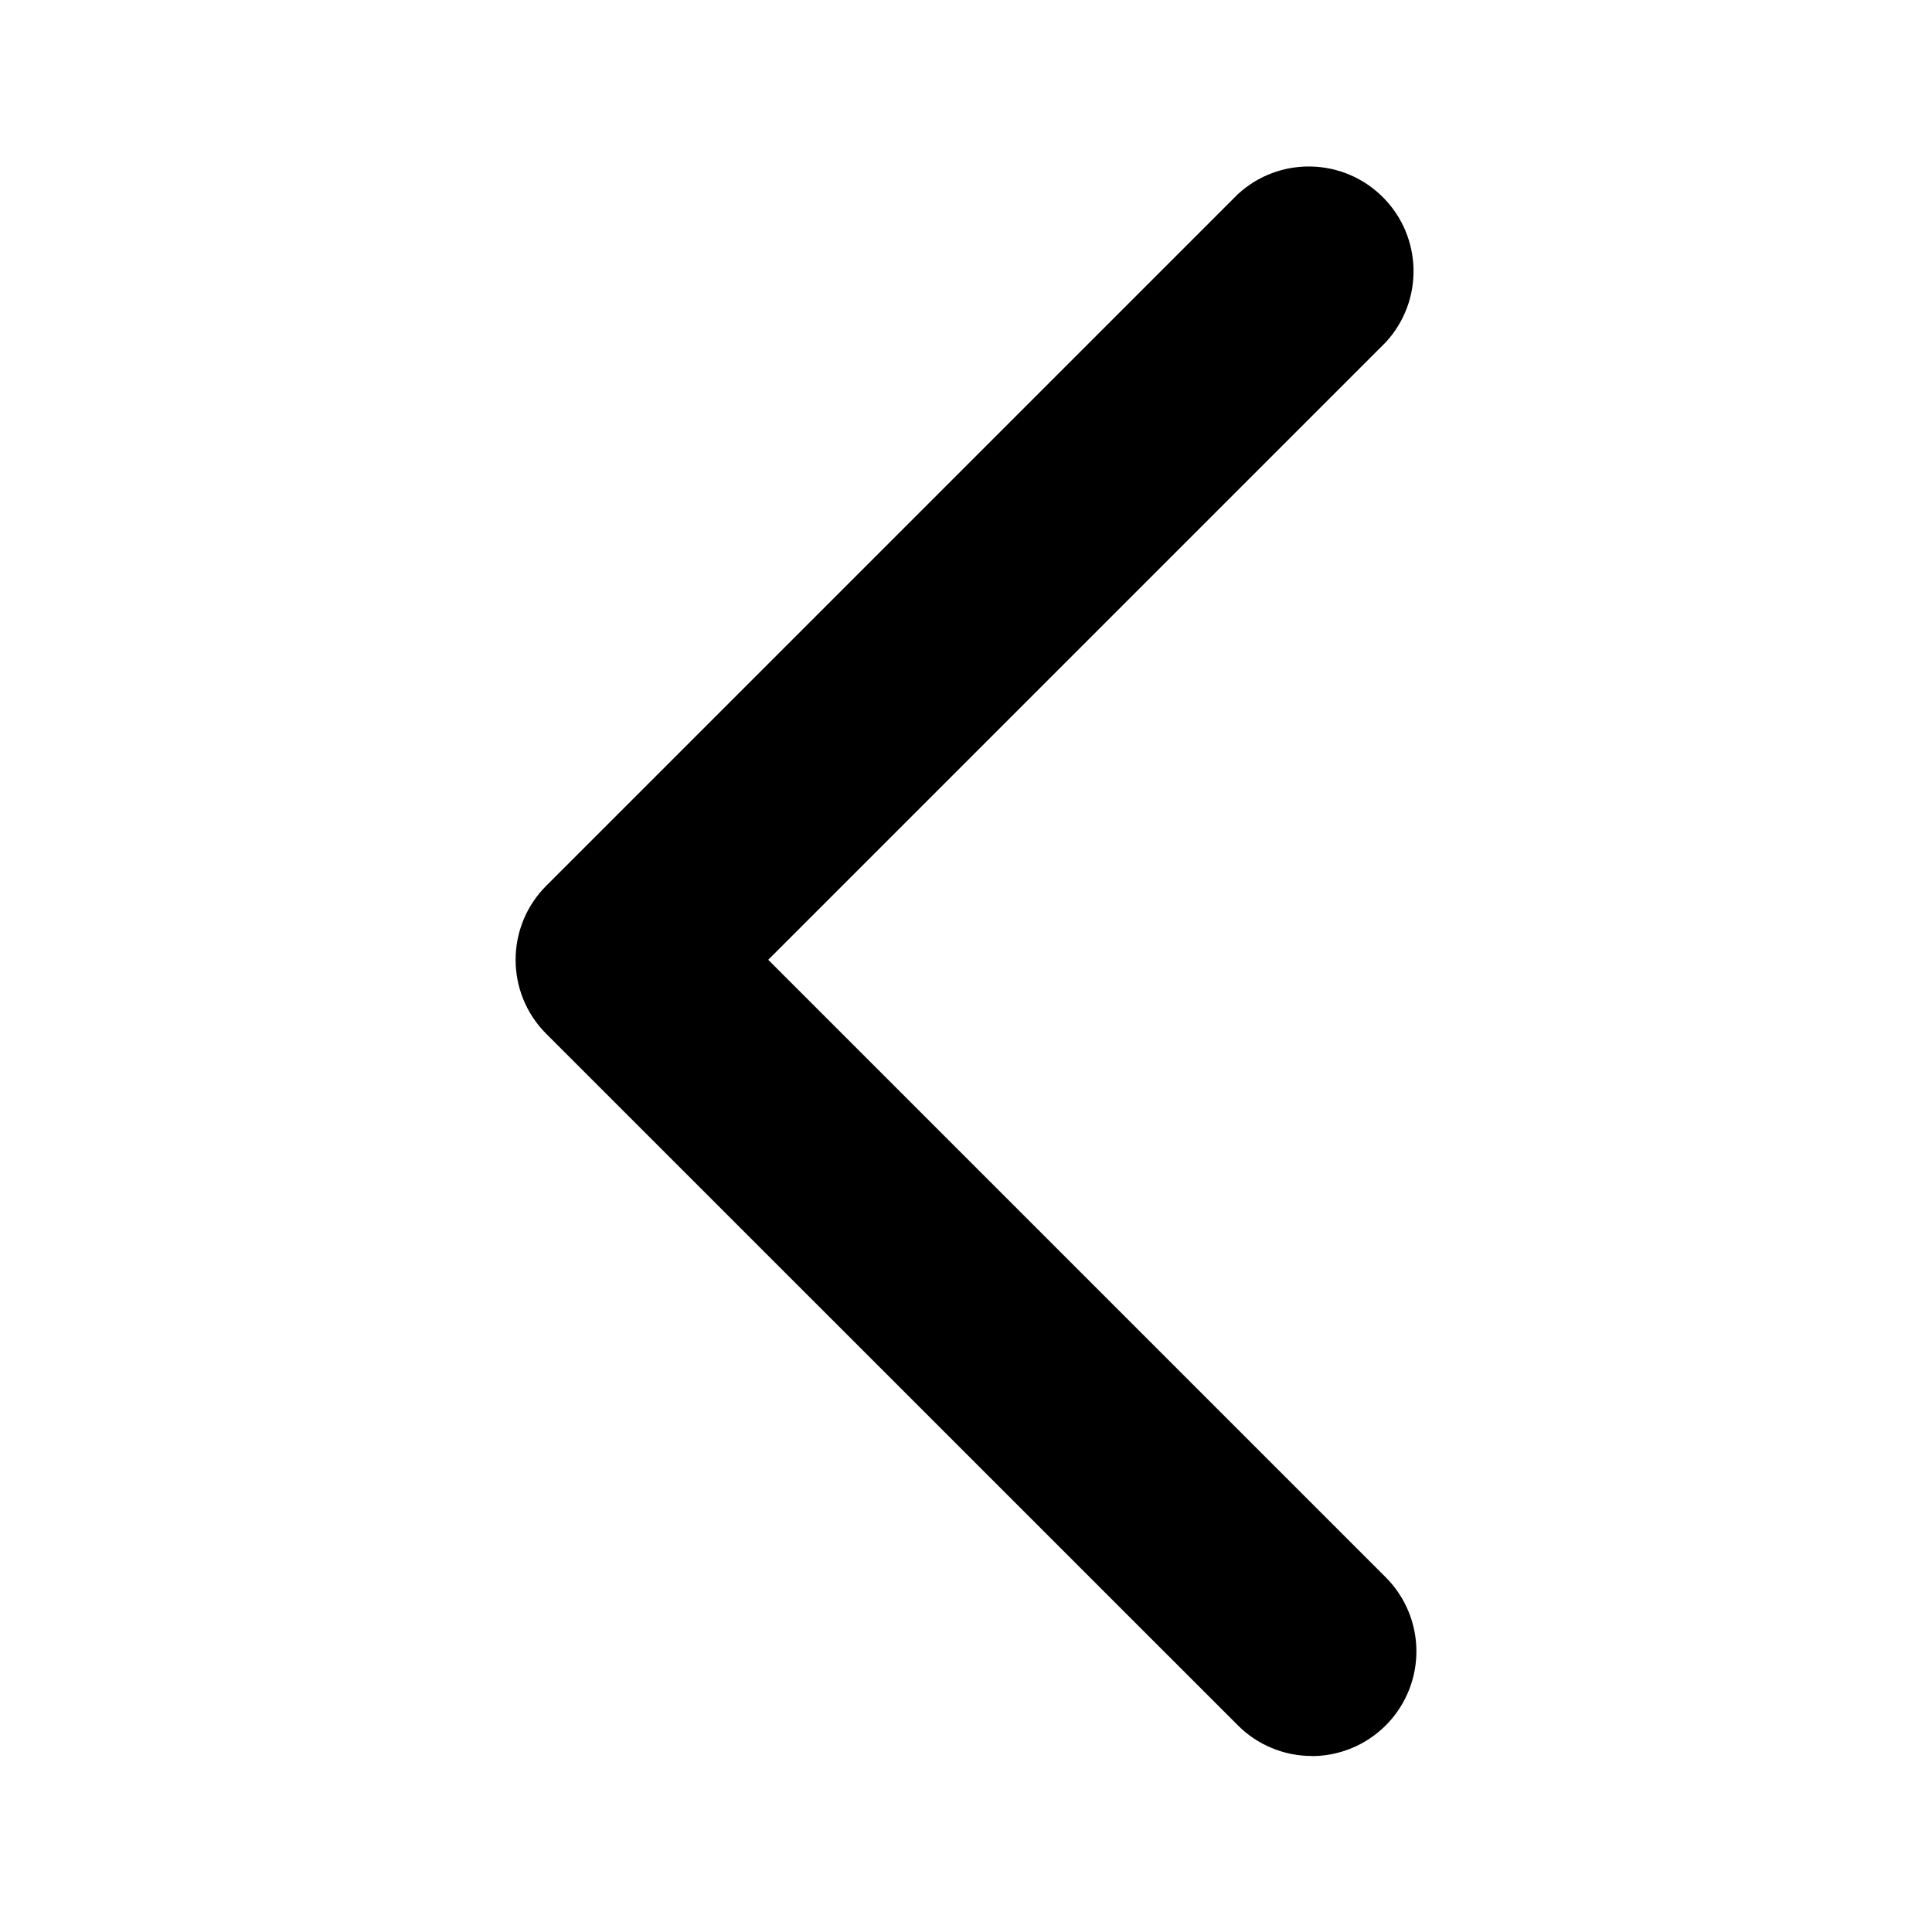
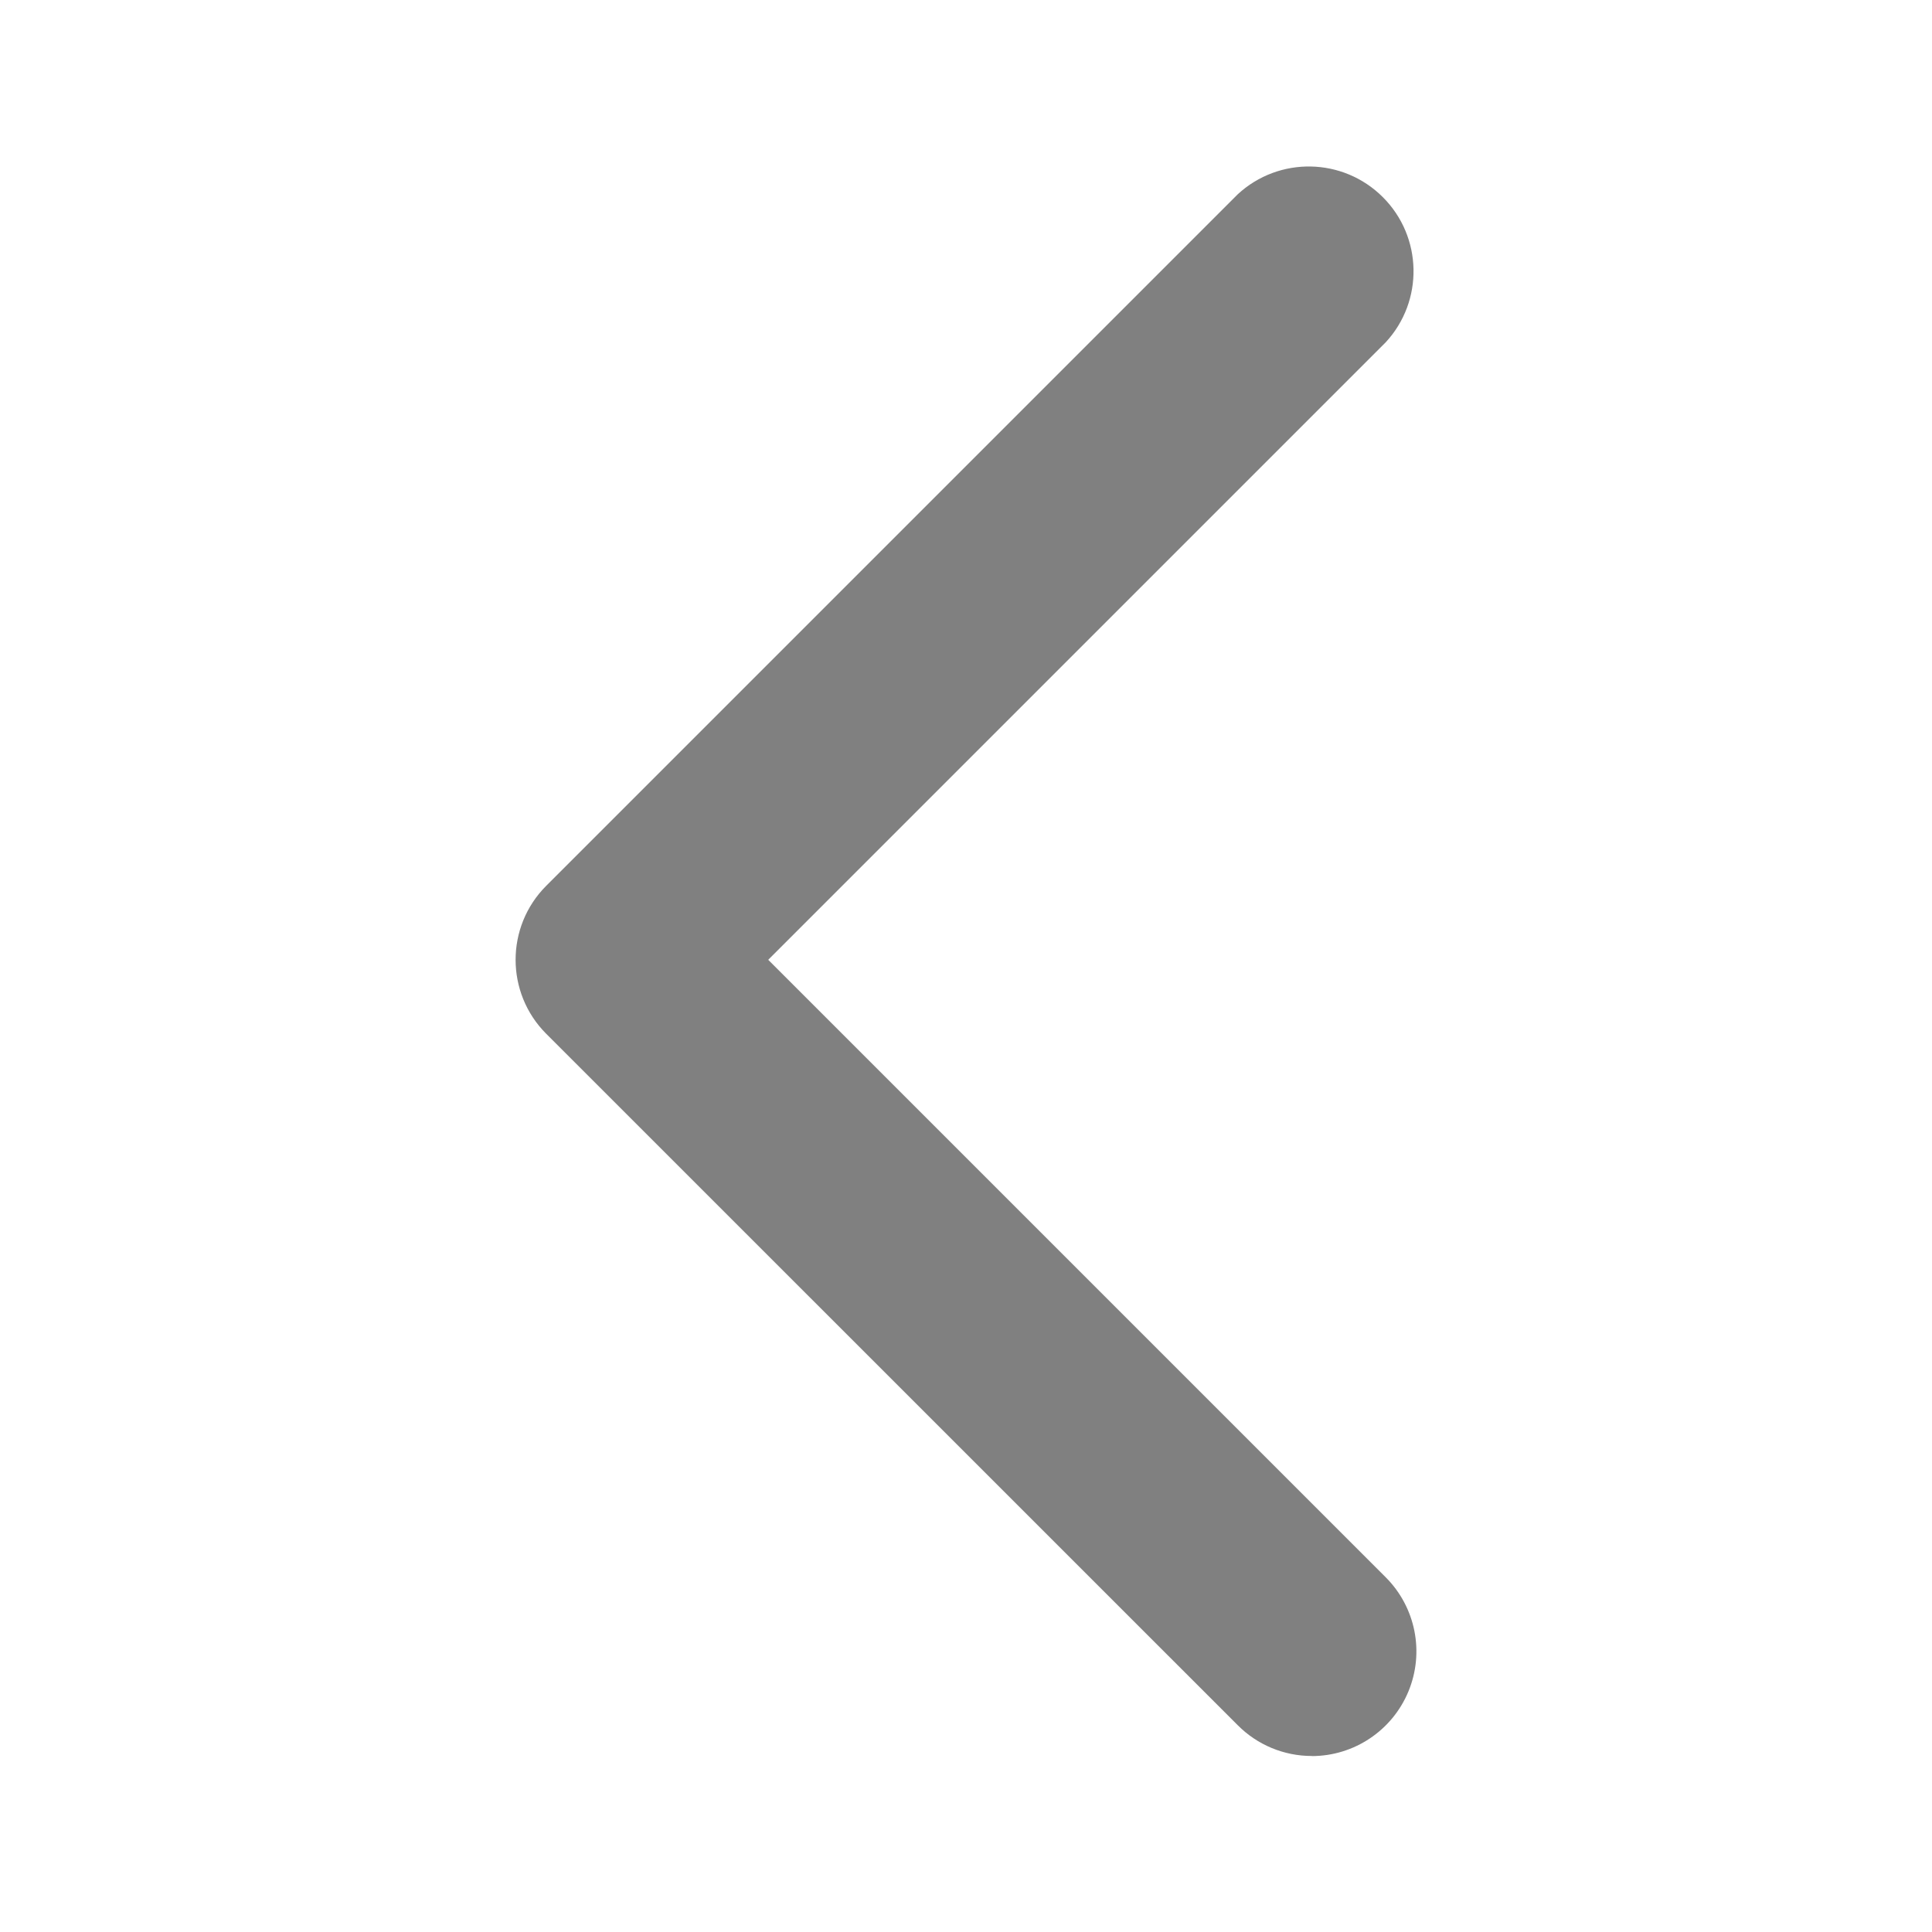
- <svg xmlns="http://www.w3.org/2000/svg" fill="#000000" width="800px" height="800px" viewBox="-4.5 0 19 19" class="cf-icon-svg">
+ <svg xmlns="http://www.w3.org/2000/svg" fill="#808080" width="800px" height="800px" viewBox="-4.5 0 19 19" class="cf-icon-svg">
  <path d="M8.4 17.269a1.026 1.026 0 0 1-.727-.302l-6.801-6.8a1.03 1.03 0 0 1 0-1.456l6.8-6.8a1.03 1.03 0 0 1 1.456 1.455L3.055 9.439l6.073 6.073A1.03 1.03 0 0 1 8.4 17.27z" />
</svg>
